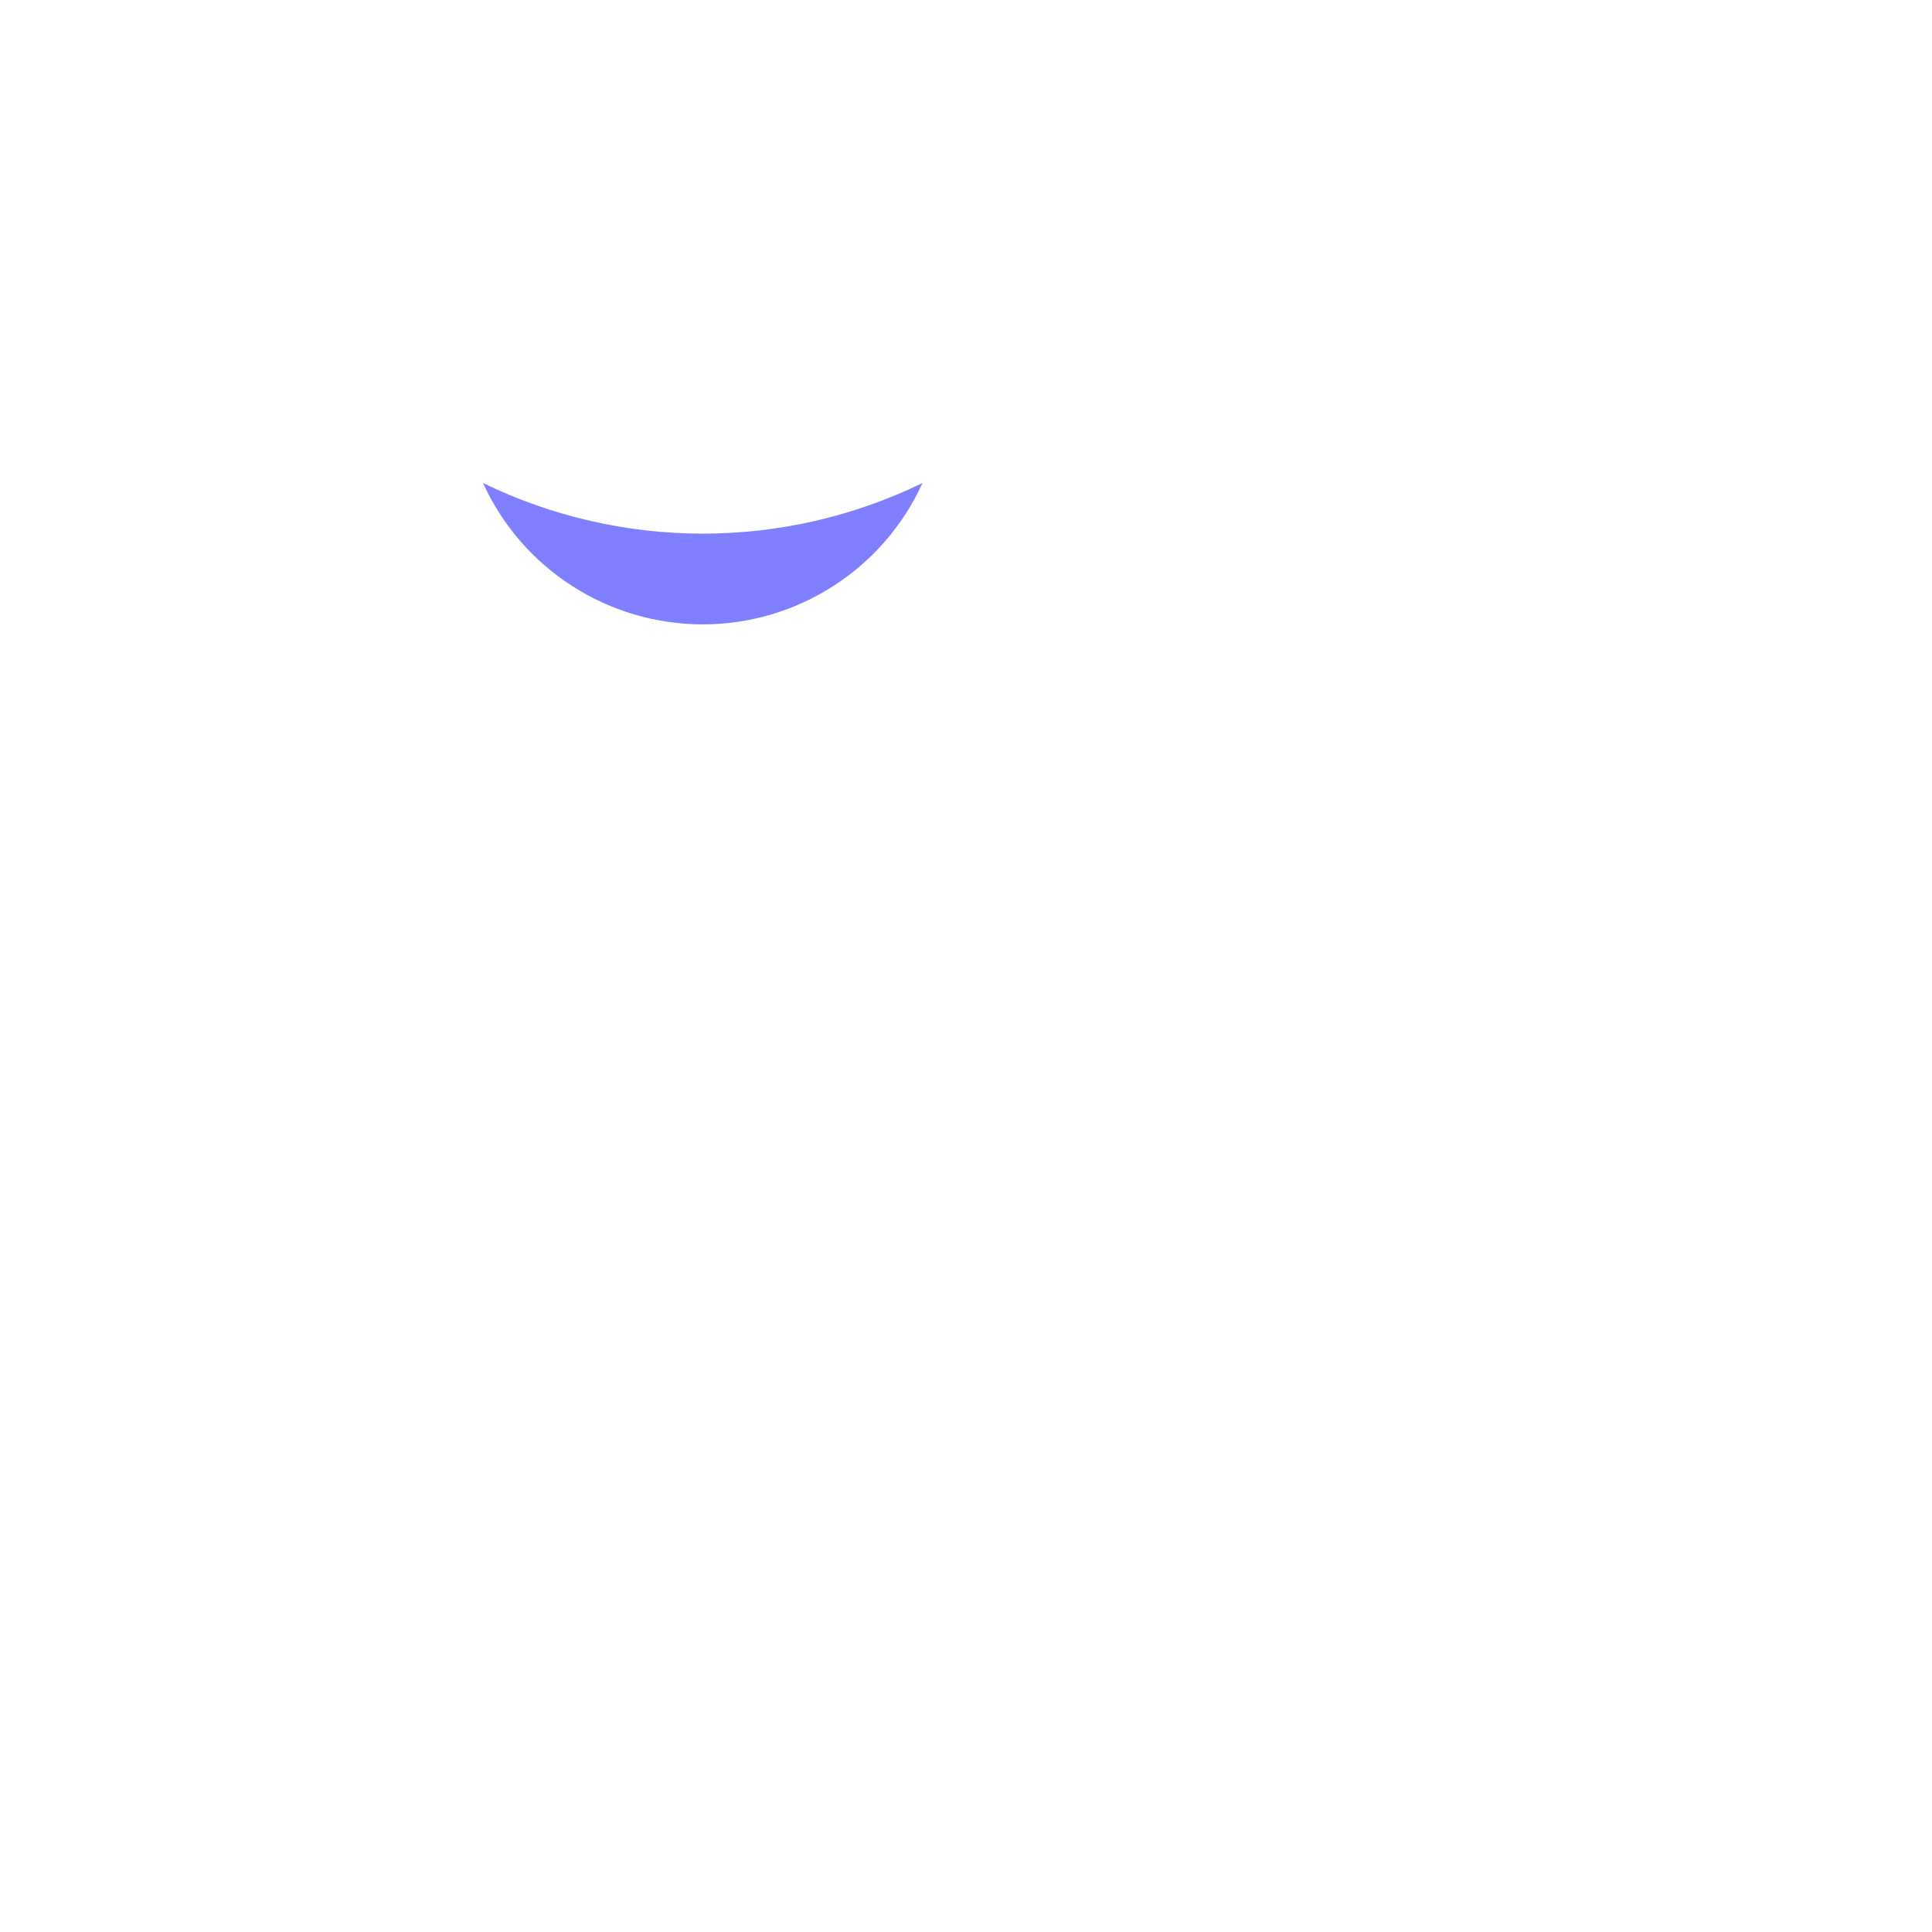
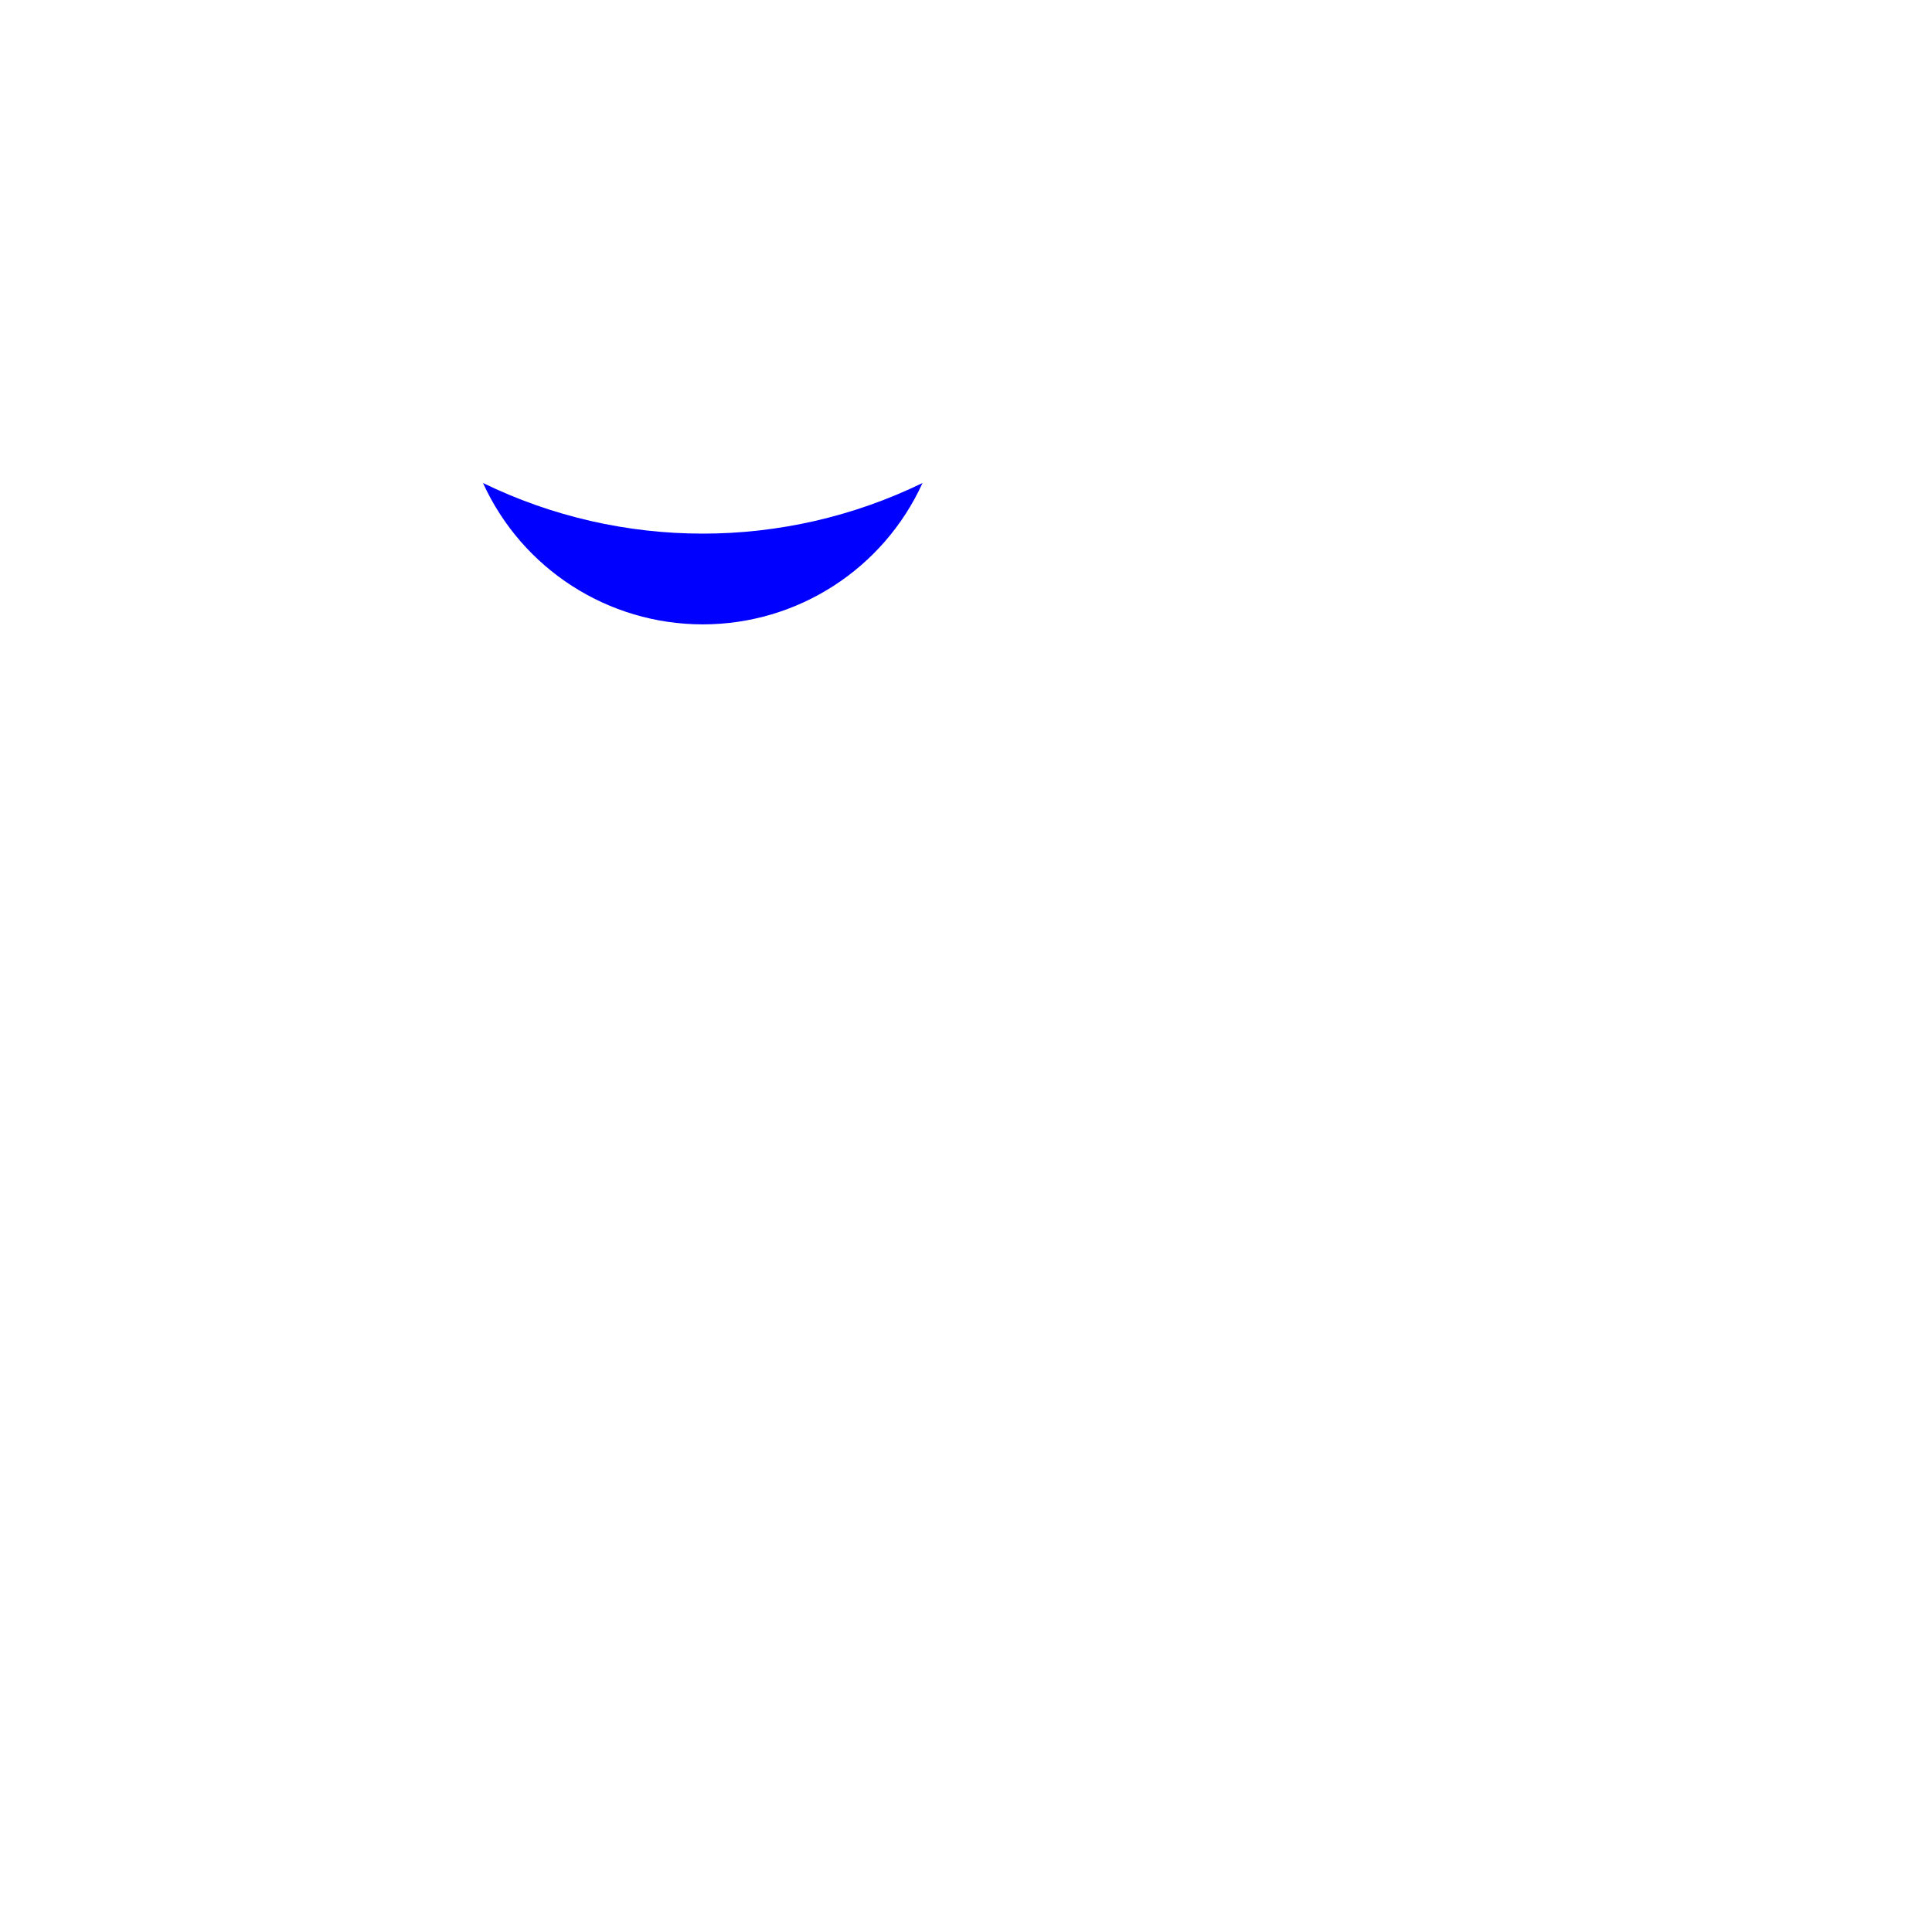
<svg xmlns="http://www.w3.org/2000/svg" width="400" height="400">
-   <path d="M100 100                         A 50 50, 0, 0, 0, 191 100            A 104 104, 0, 0, 1, 100 100 Z" fill="blue" fill-opacity="0.5" />
-   <path d="M200 200                                       A 50 50, 0, 0, 0, 391 300                                 A 104 104, 0, 0, 1, 300 300 Z" fill="green" fill-opacity="0.5" />
+   <path d="M100 100                         A 50 50, 0, 0, 0, 191 100            A 104 104, 0, 0, 1, 100 100 Z" fill="blue" />
+   <path d="M200 200                                       A 50 50, 0, 0, 0, 391 300                                 A 104 104, 0, 0, 1, 300 300 Z" fill="green" />
</svg>
